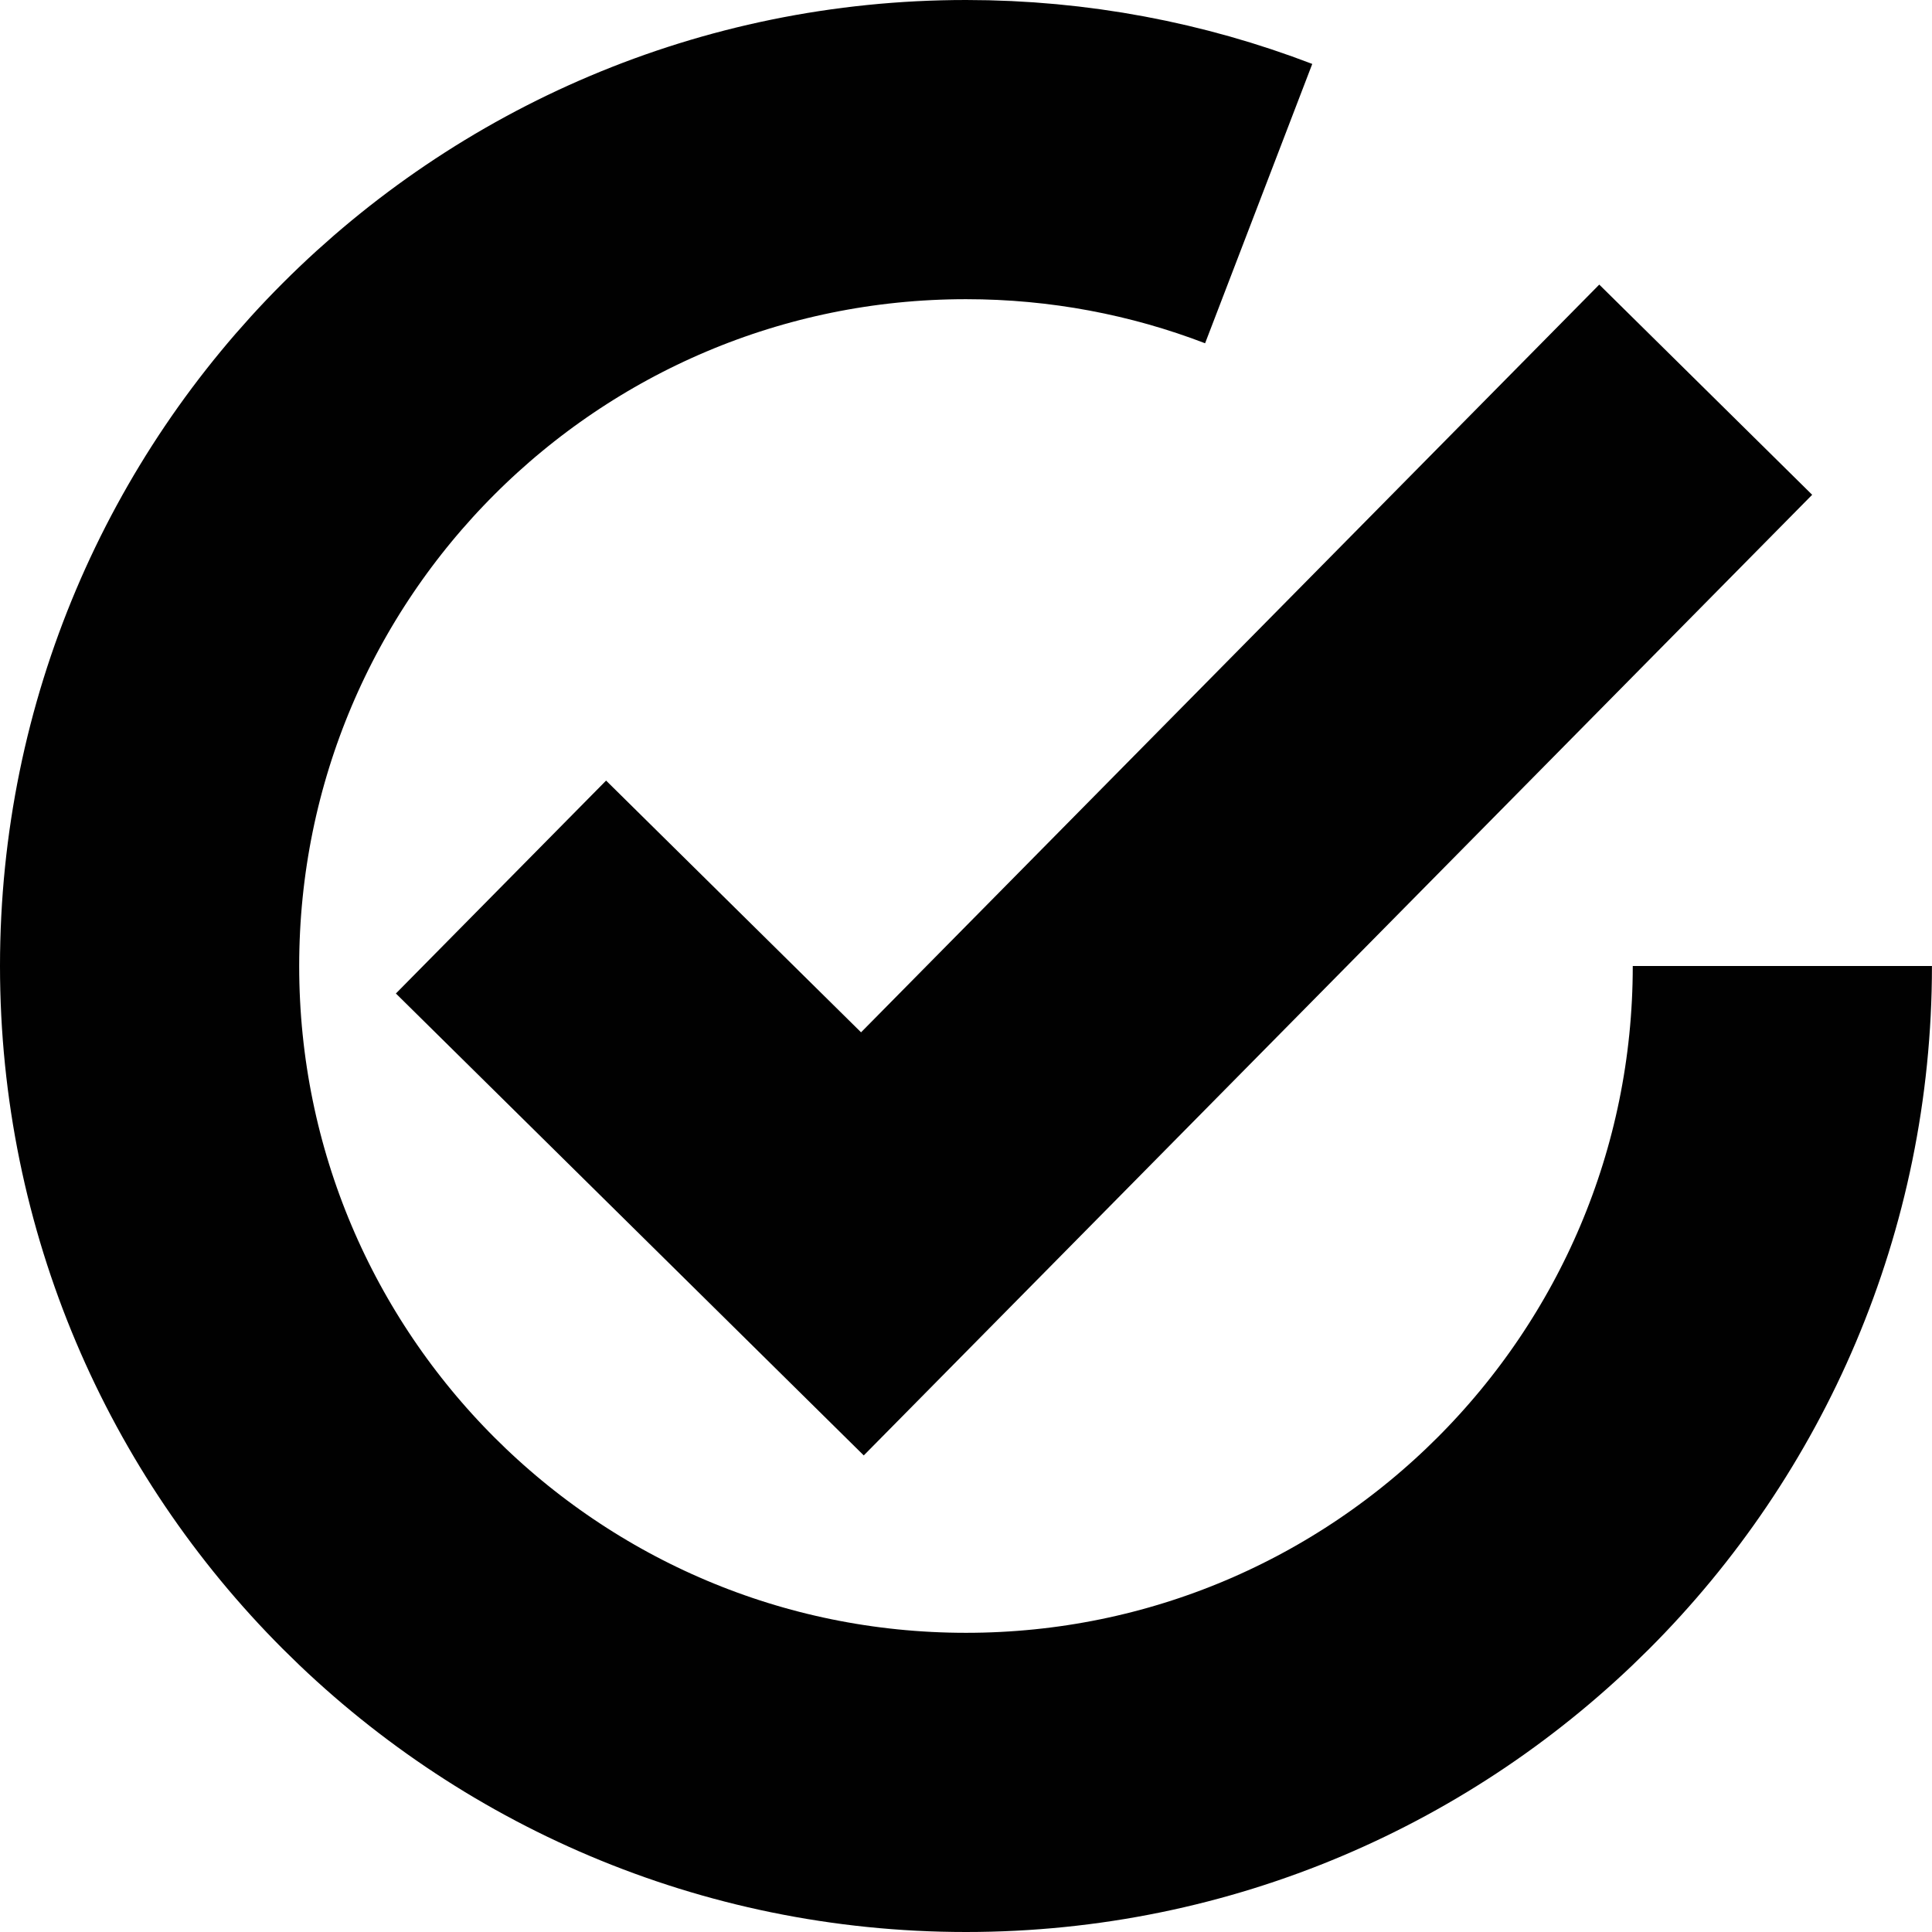
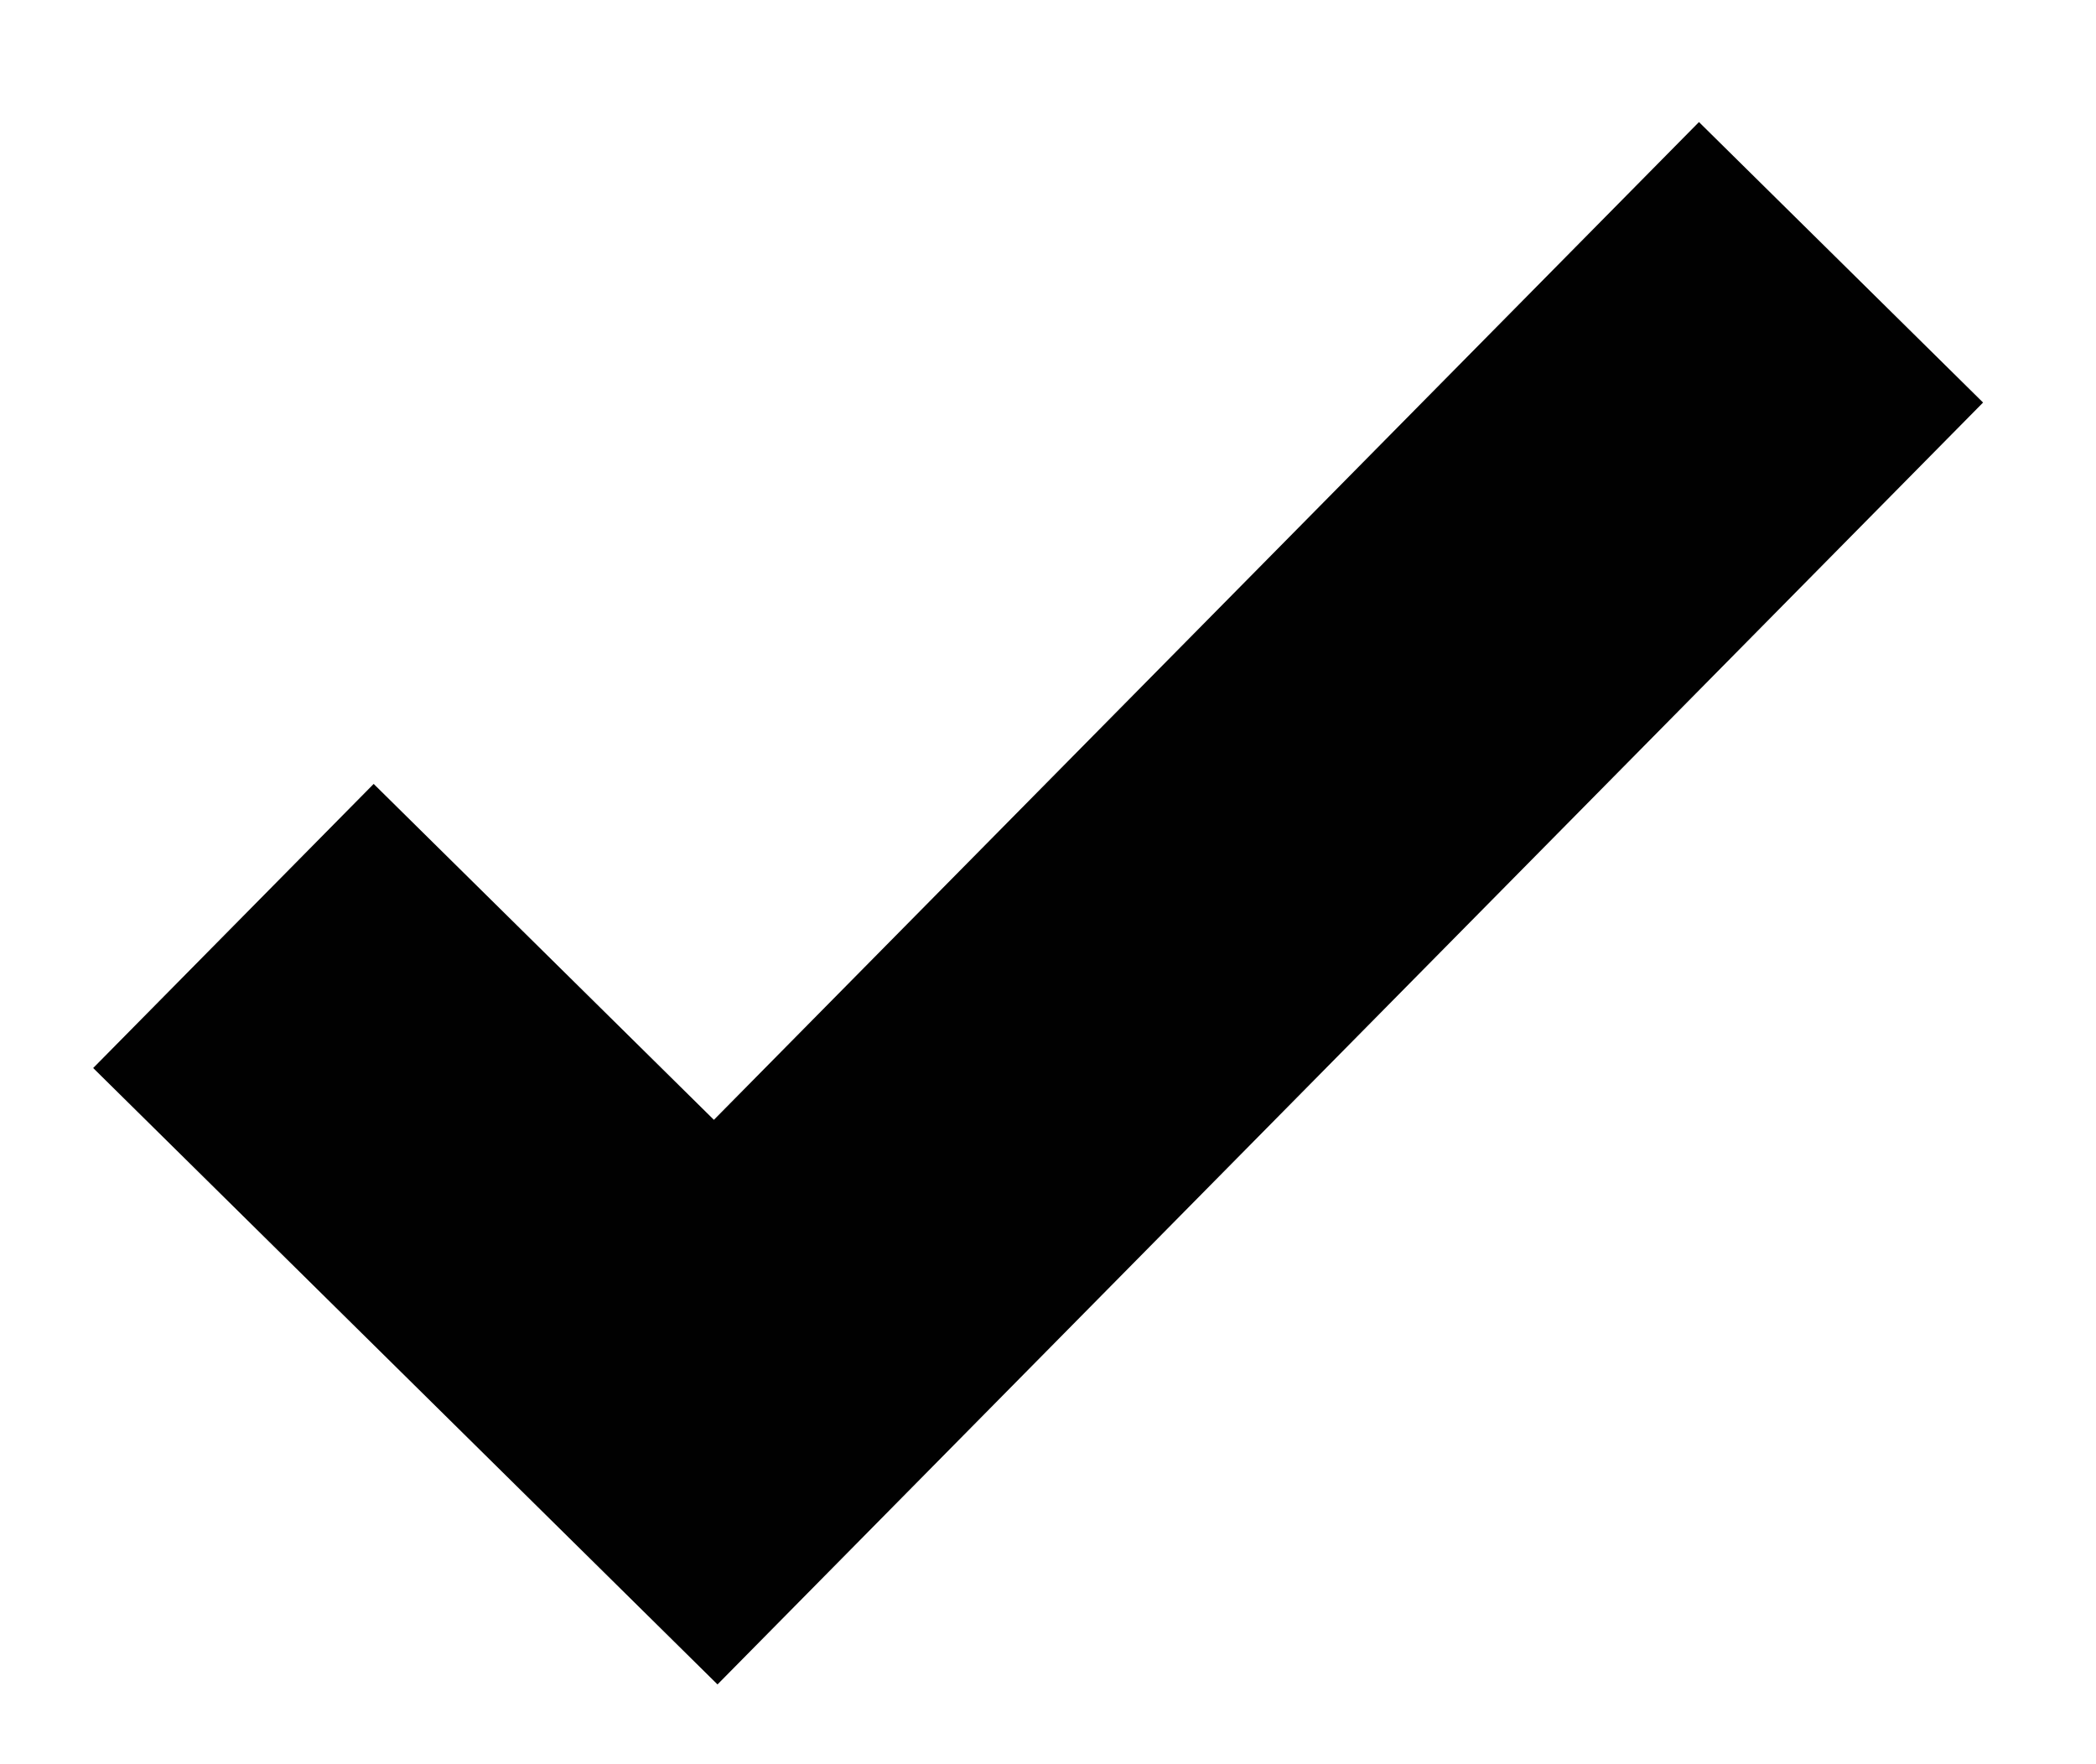
- <svg xmlns="http://www.w3.org/2000/svg" version="1.1" id="Layer_1" x="0px" y="0px" width="38.744px" height="38.745px" viewBox="0 0 38.744 38.745" enable-background="new 0 0 38.744 38.745" xml:space="preserve">
+ <svg xmlns="http://www.w3.org/2000/svg" version="1.1" id="Layer_1" x="0px" y="0px" width="31.5px" height="26.5px" viewBox="6.539 3.873 31.5 26.5" enable-background="new 6.539 3.873 31.5 26.5" xml:space="preserve">
  <path fill="none" stroke="#010101" stroke-width="6" stroke-miterlimit="10" d="M34.207,7.815l-16.912,17.13l-7.248-7.156" />
-   <path fill="none" stroke="#010101" stroke-width="6" stroke-miterlimit="10" d="M35.744,19.372c0,9.042-7.33,16.373-16.371,16.373  C10.33,35.745,3,28.414,3,19.372S10.33,3,19.373,3c2.068,0,4.047,0.384,5.869,1.083" />
-   <path fill="none" d="M35.744,19.372c0,9.042-7.33,16.373-16.371,16.373C10.33,35.745,3,28.414,3,19.372S10.33,3,19.373,3  c2.068,0,4.047,0.384,5.869,1.083" />
  <path fill="none" d="M34.207,7.815l-16.912,17.13l-7.248-7.156" />
</svg>
